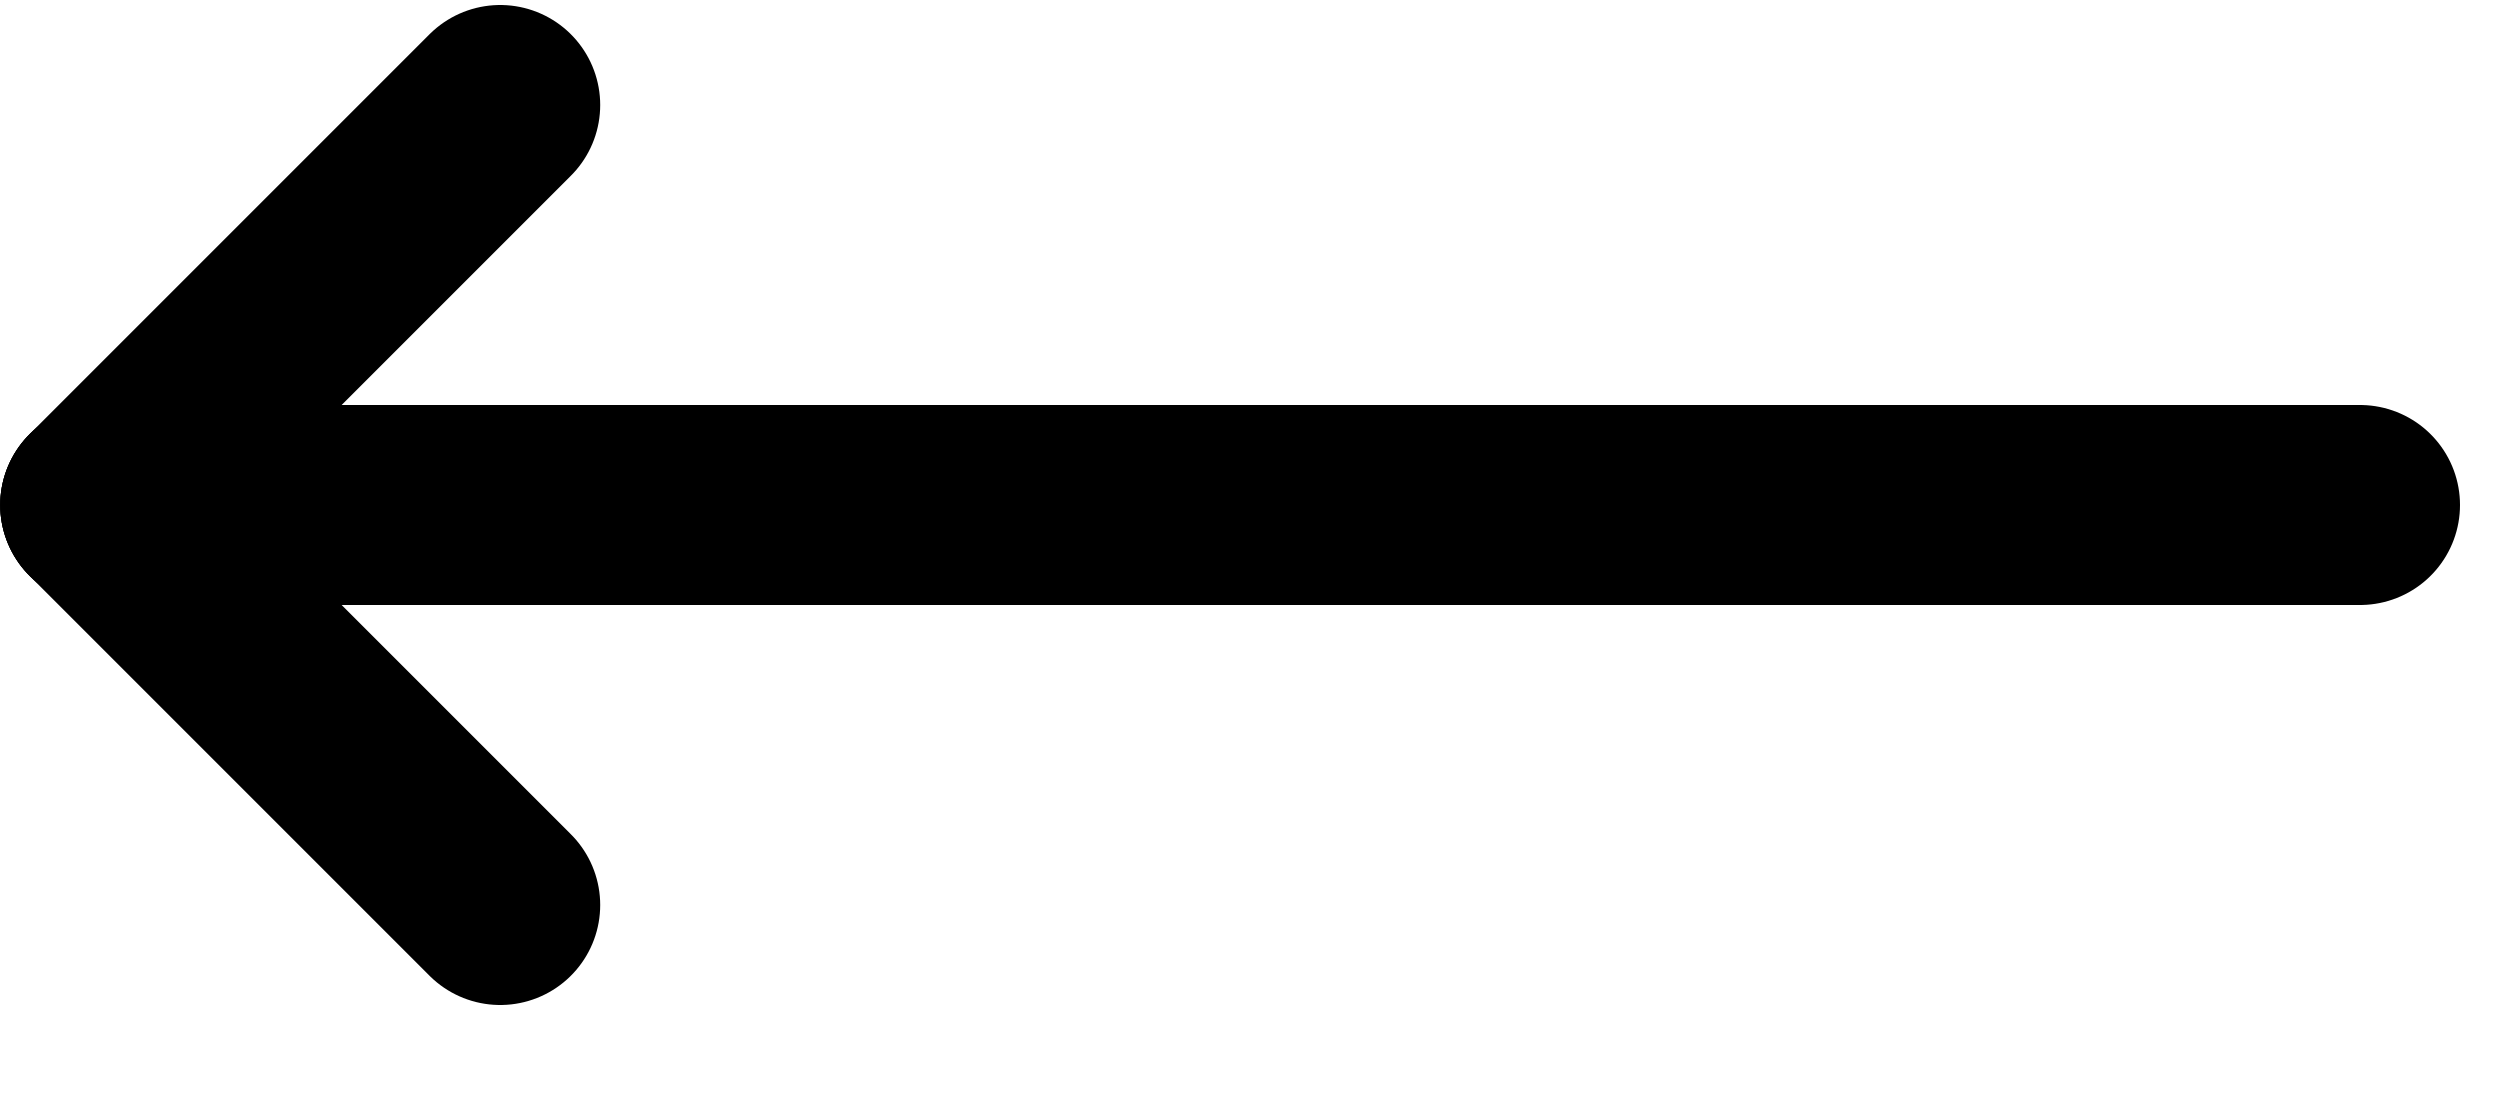
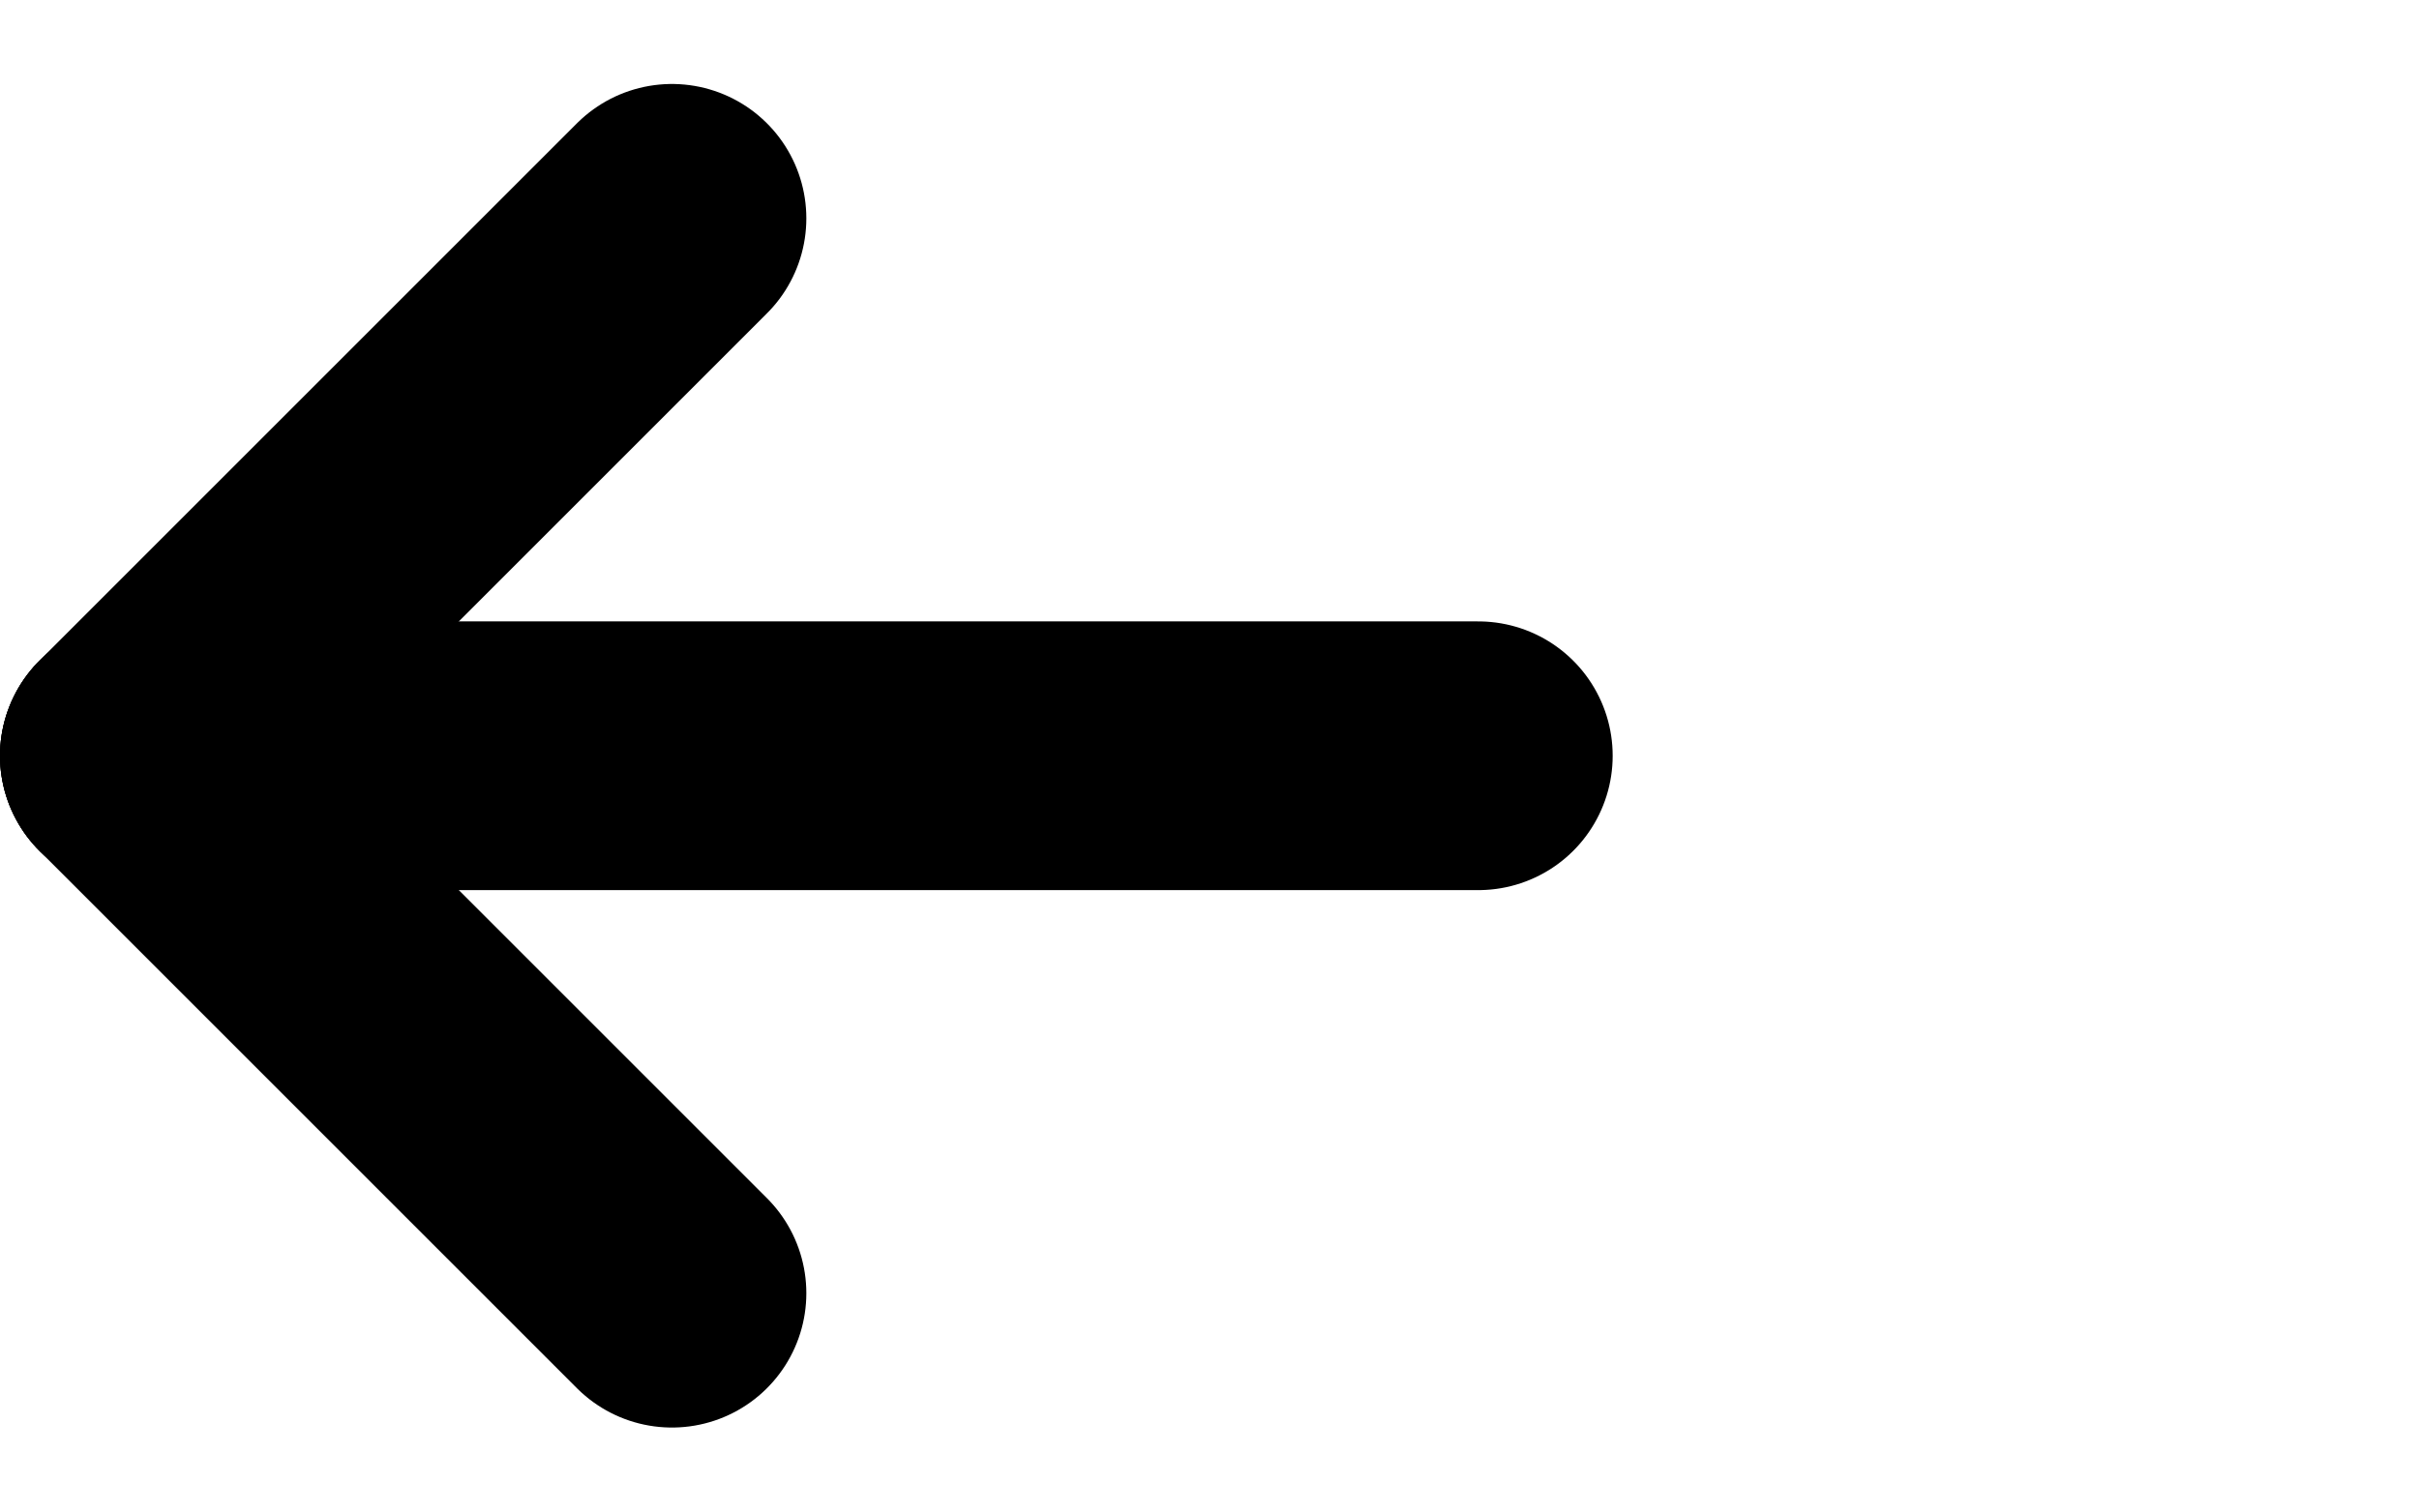
- <svg xmlns="http://www.w3.org/2000/svg" width="25" height="11" viewBox="0 0 25 11" fill="none">
-   <path d="M23.6 5.05L1.002 5.05" stroke="black" stroke-width="2" stroke-linecap="round" stroke-linejoin="round" />
-   <path d="M5.002 9.05L1.002 5.05" stroke="black" stroke-width="2" stroke-linecap="round" stroke-linejoin="round" />
-   <path d="M5.002 1.05L1.002 5.05" stroke="black" stroke-width="2" stroke-linecap="round" stroke-linejoin="round" />
+ <svg xmlns="http://www.w3.org/2000/svg" width="16" height="10" viewBox="0 0 18 10" fill="none">
+   <path d="M11 5L1 5" stroke="black" stroke-width="2" stroke-linecap="round" stroke-linejoin="round" />
+   <path d="M5 9L1 5" stroke="black" stroke-width="2" stroke-linecap="round" stroke-linejoin="round" />
+   <path d="M5 1L1 5" stroke="black" stroke-width="2" stroke-linecap="round" stroke-linejoin="round" />
</svg>
